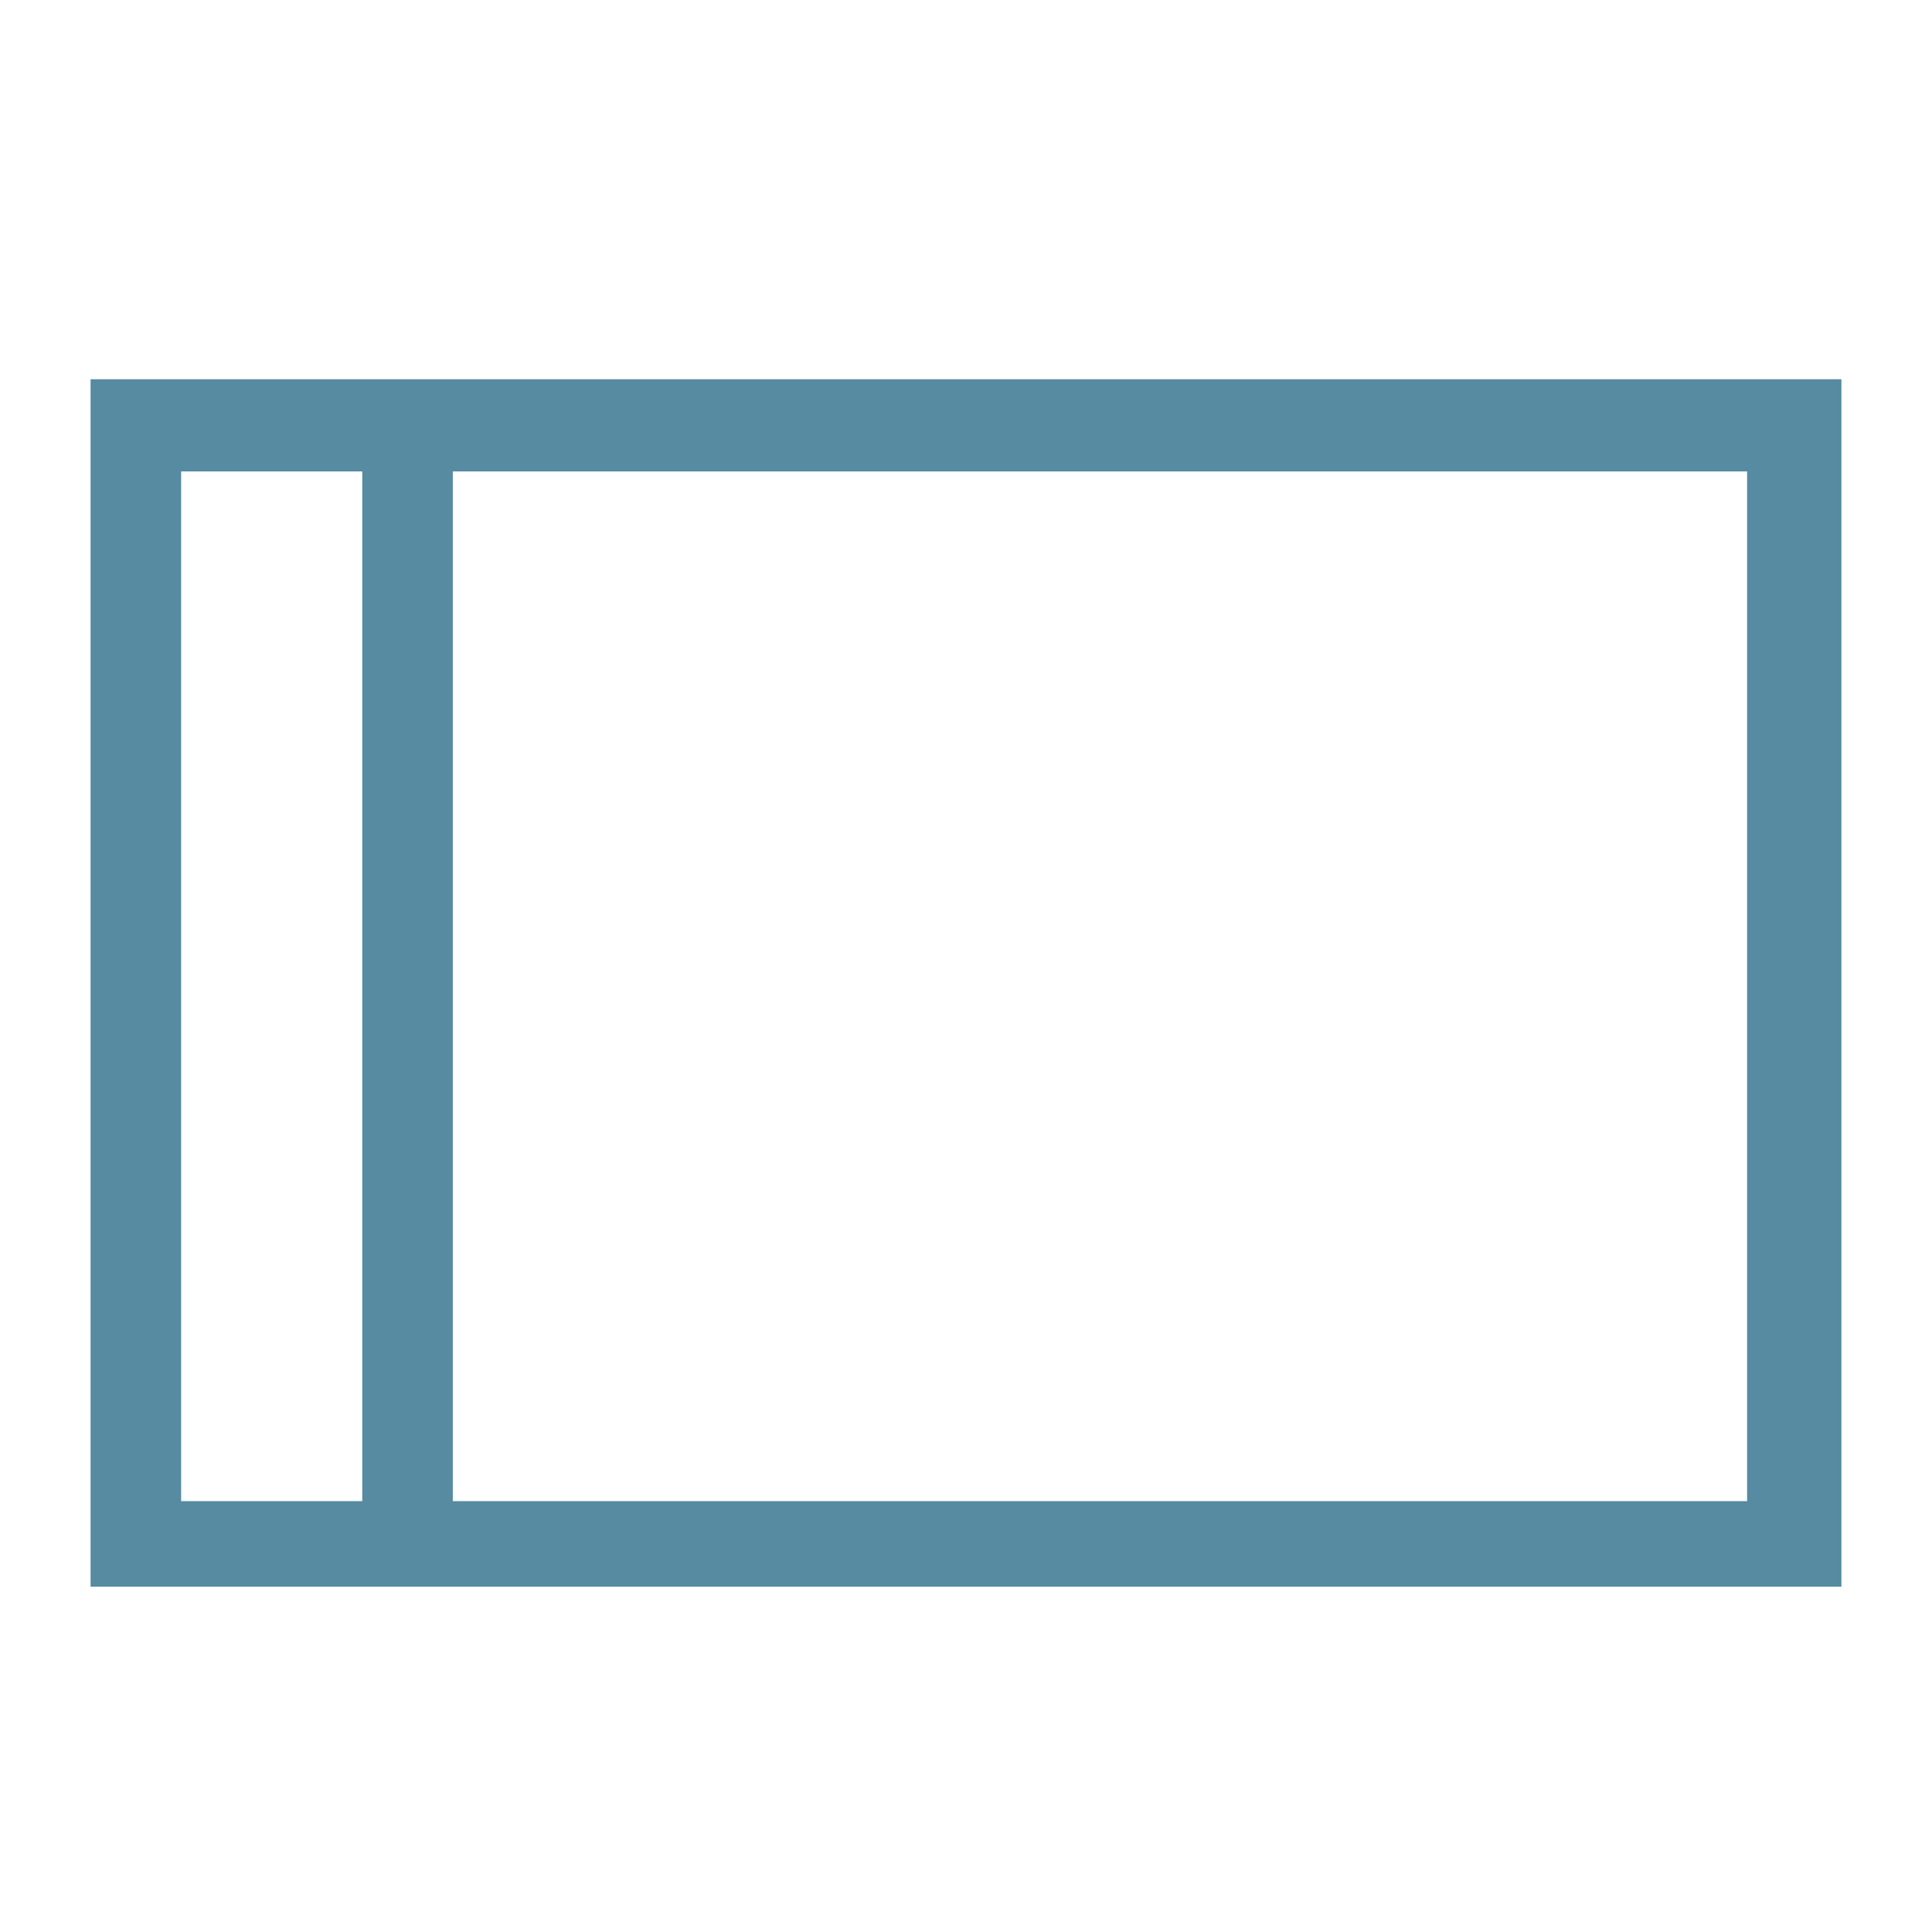
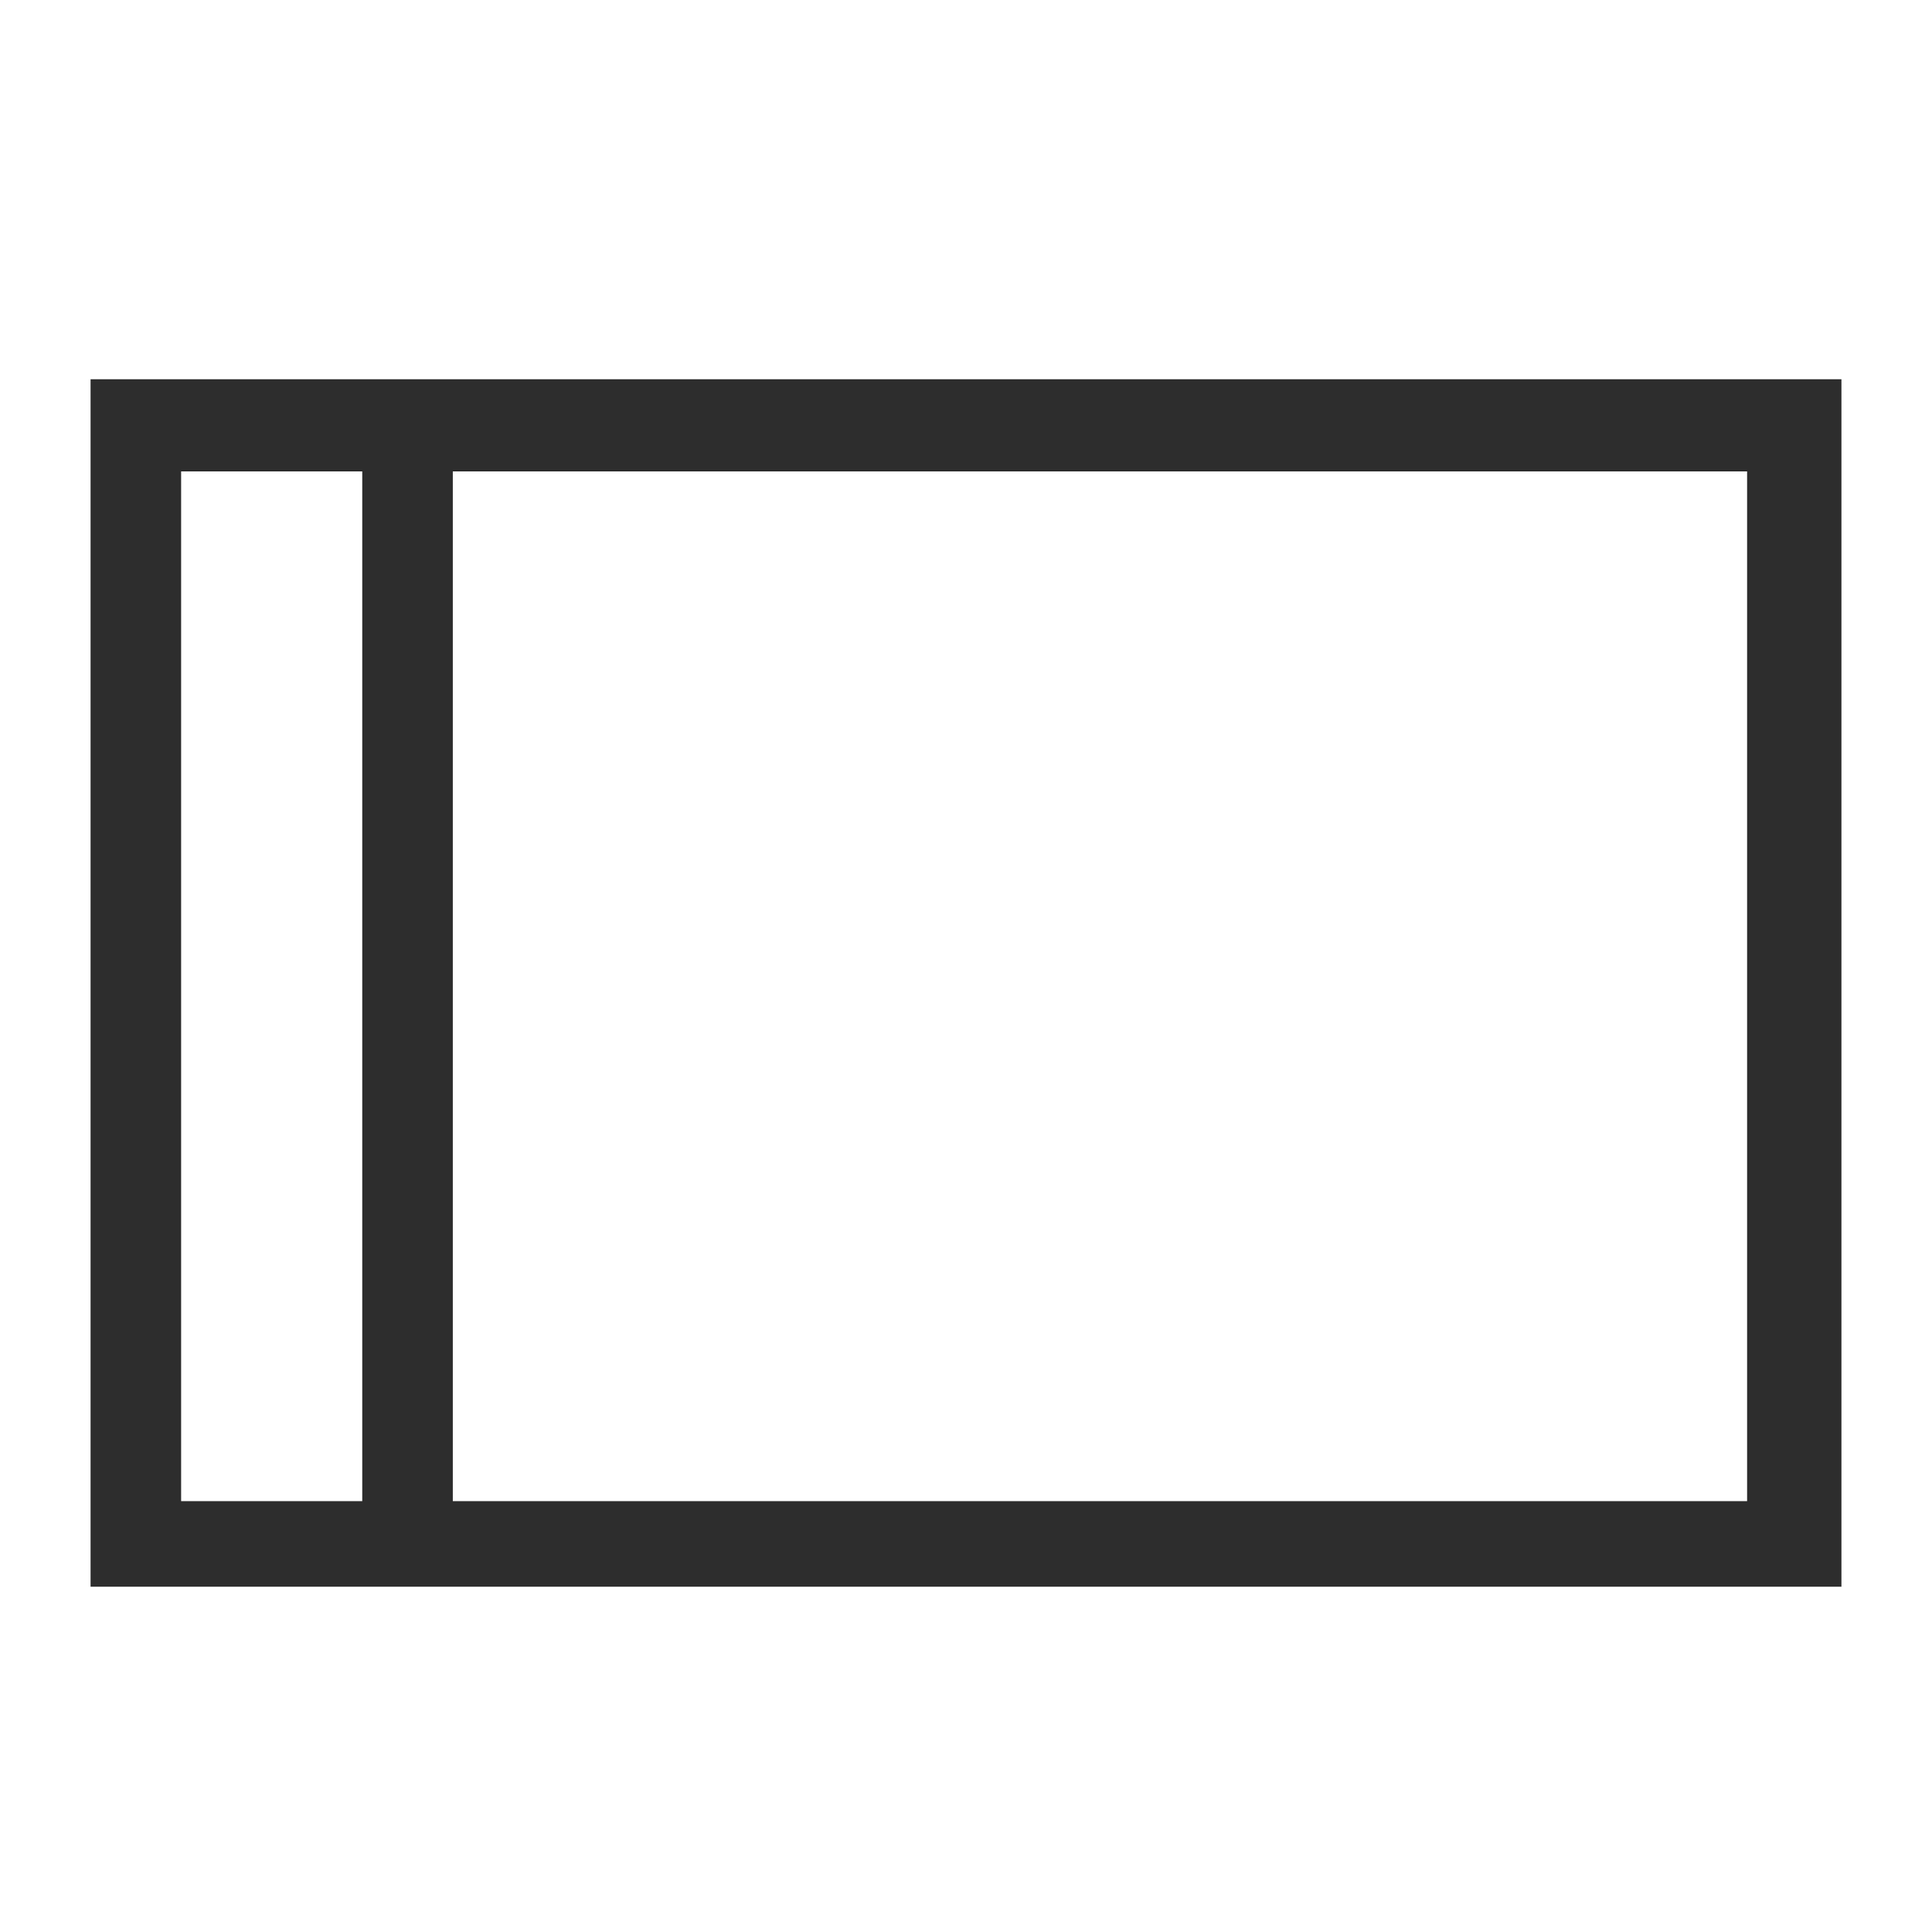
- <svg xmlns="http://www.w3.org/2000/svg" width="3em" height="3em" preserveAspectRatio="xMidYMid meet" viewBox="0 0 2048 2048" style="-ms-transform: rotate(360deg); -webkit-transform: rotate(360deg); transform: rotate(360deg);">
-   <path d="M96 402v1280h1856V402zm1756 97.7v1091.542H480V499.702l1372-.003zM192 499.7h192v1091.541H192z" fill="#568ba2" />
+ <svg xmlns="http://www.w3.org/2000/svg" width="2em" height="2em" preserveAspectRatio="xMidYMid meet" viewBox="0 0 2048 2048" style="-ms-transform: rotate(360deg); -webkit-transform: rotate(360deg); transform: rotate(360deg);">
+   <path d="M96 402v1280h1856V402zm1756 97.7v1091.542H480V499.702l1372-.003zM192 499.7h192v1091.541H192z" fill="#2D2D2D" />
  <rect x="0" y="0" width="2048" height="2048" fill="rgba(0, 0, 0, 0)" />
</svg>
